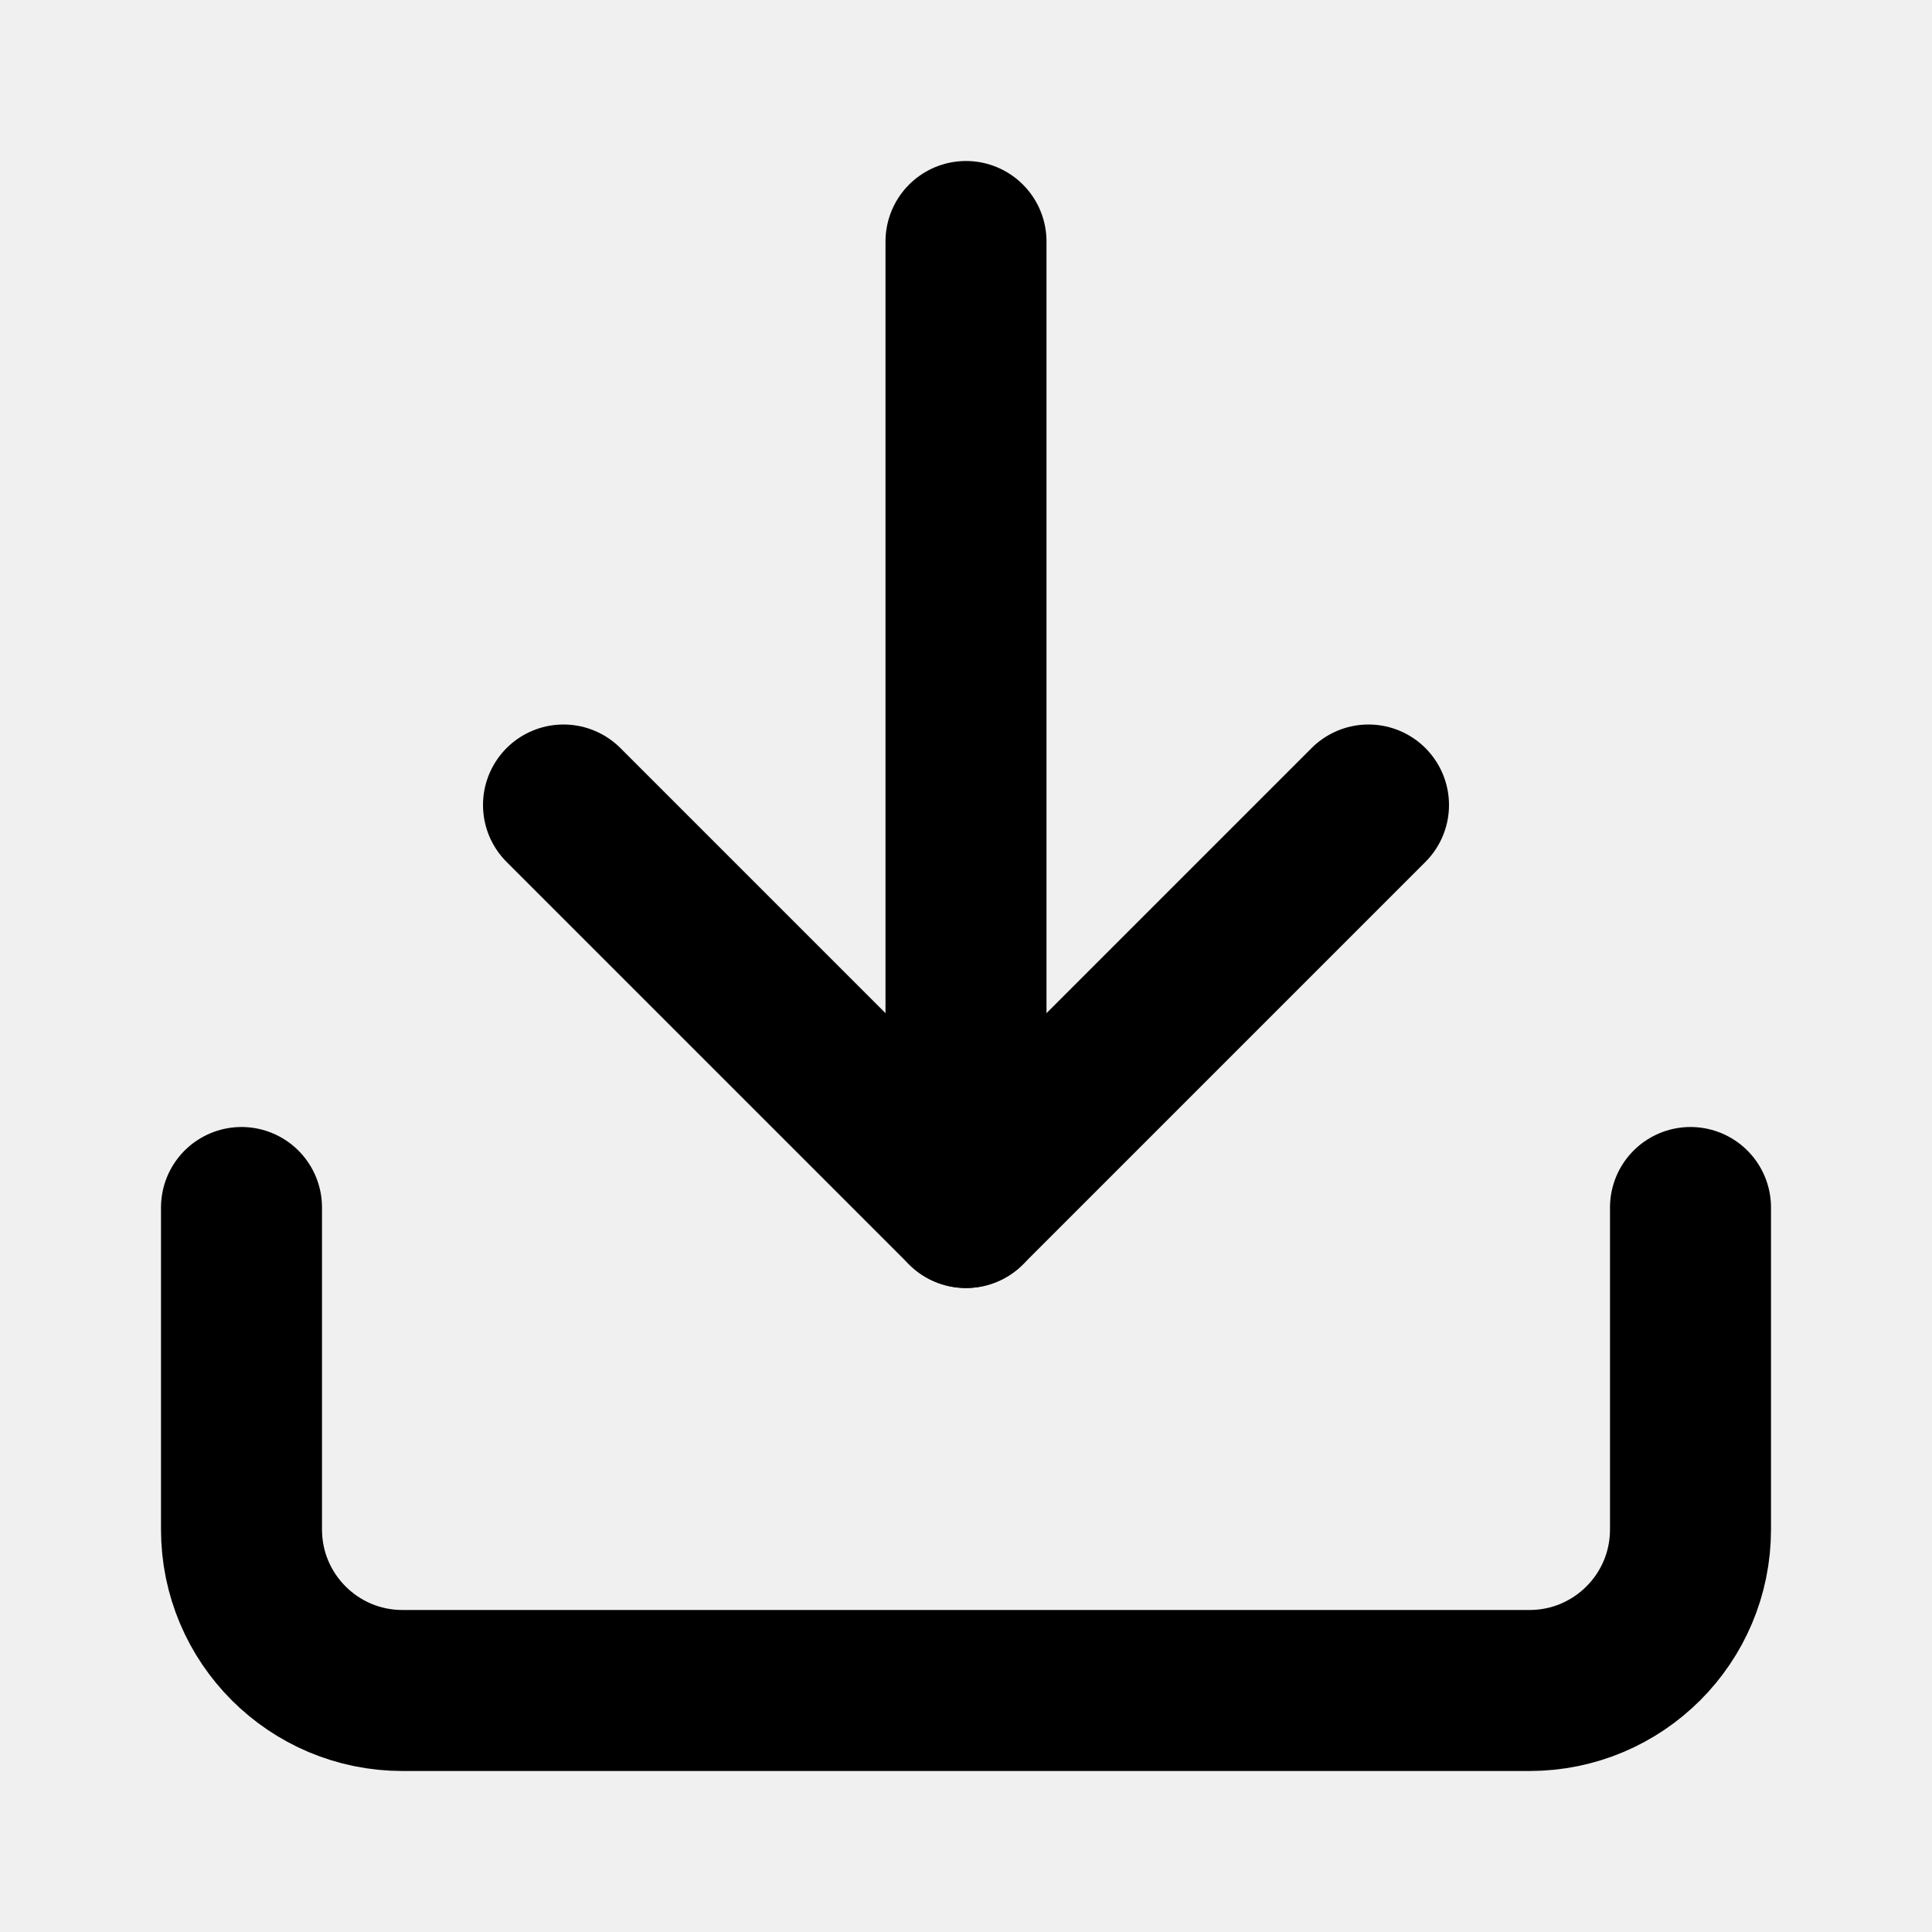
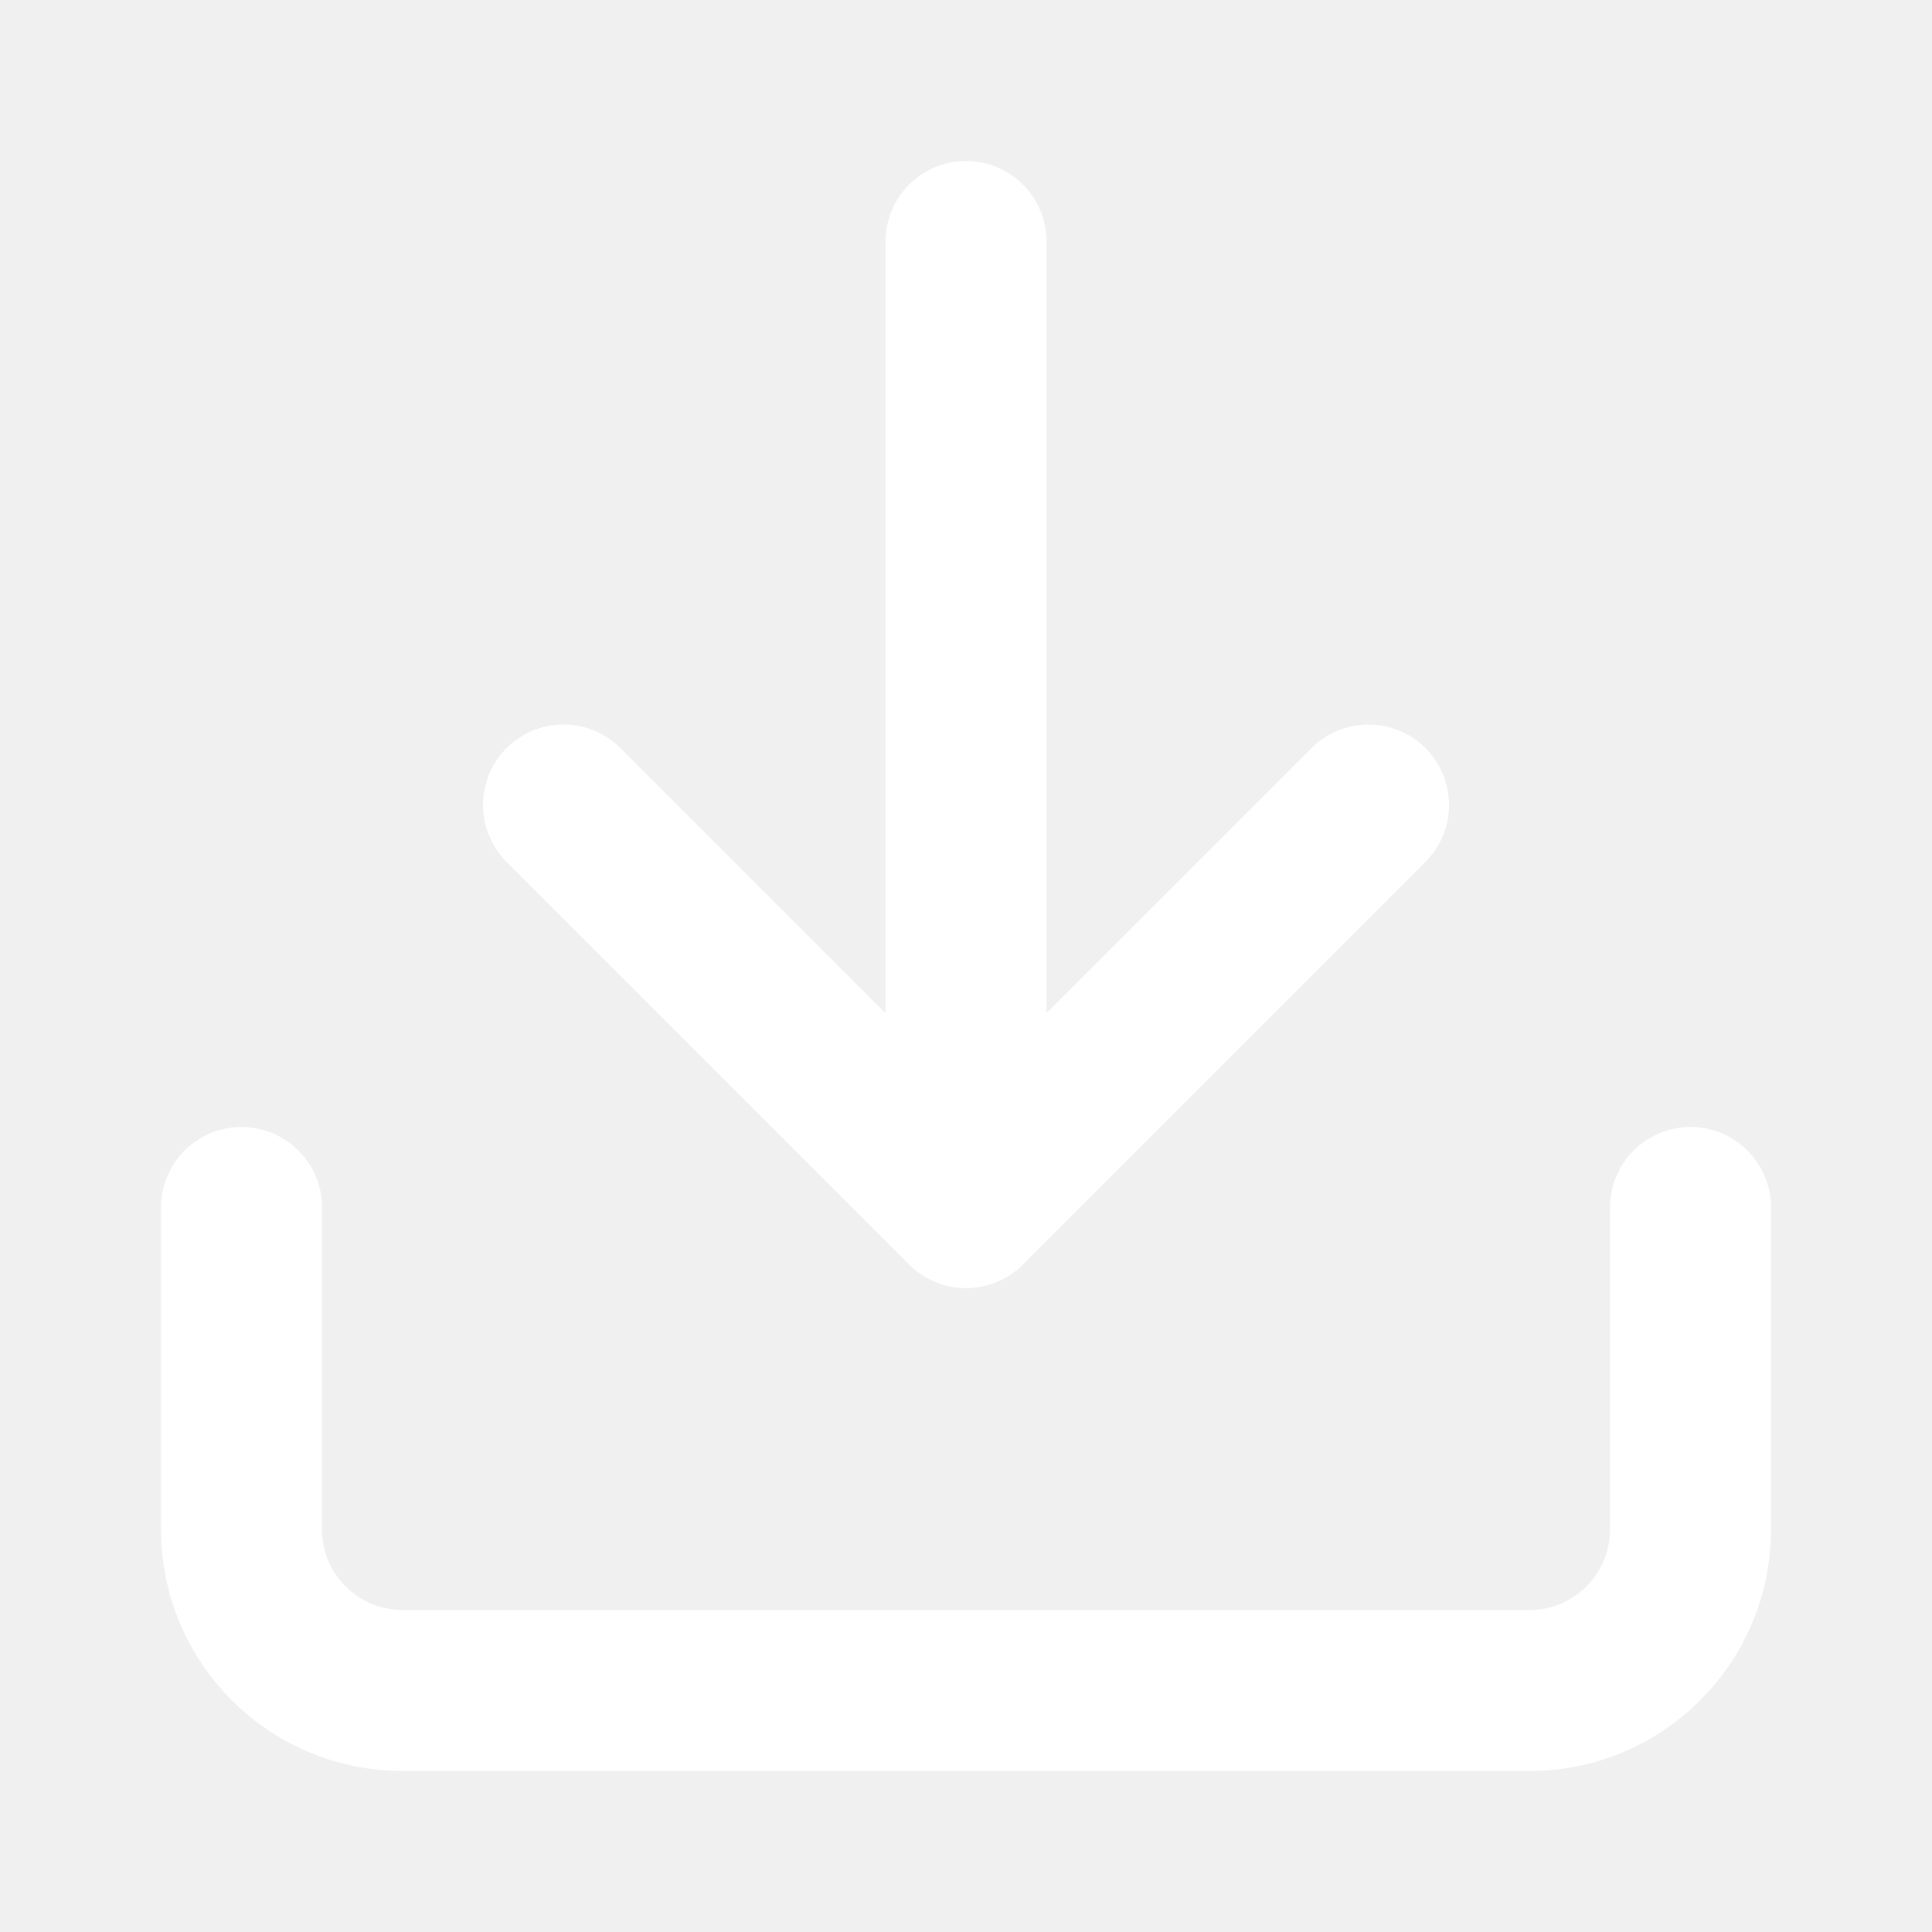
- <svg xmlns="http://www.w3.org/2000/svg" width="24" height="24" viewBox="0 0 24 24" fill="none" stroke="currentColor" stroke-width="2" stroke-linecap="round" stroke-linejoin="round" class="lucide lucide-download-icon lucide-download">
+ <svg xmlns="http://www.w3.org/2000/svg" width="24" height="24" viewBox="0 0 24 24" fill="none" stroke="#FFFFFF" stroke-width="2" stroke-linecap="round" stroke-linejoin="round" class="lucide lucide-download-icon lucide-download">
  <path d="M12 15V3" />
  <path d="M21 15v4a2 2 0 0 1-2 2H5a2 2 0 0 1-2-2v-4" />
  <path d="m7 10 5 5 5-5" />
</svg>
